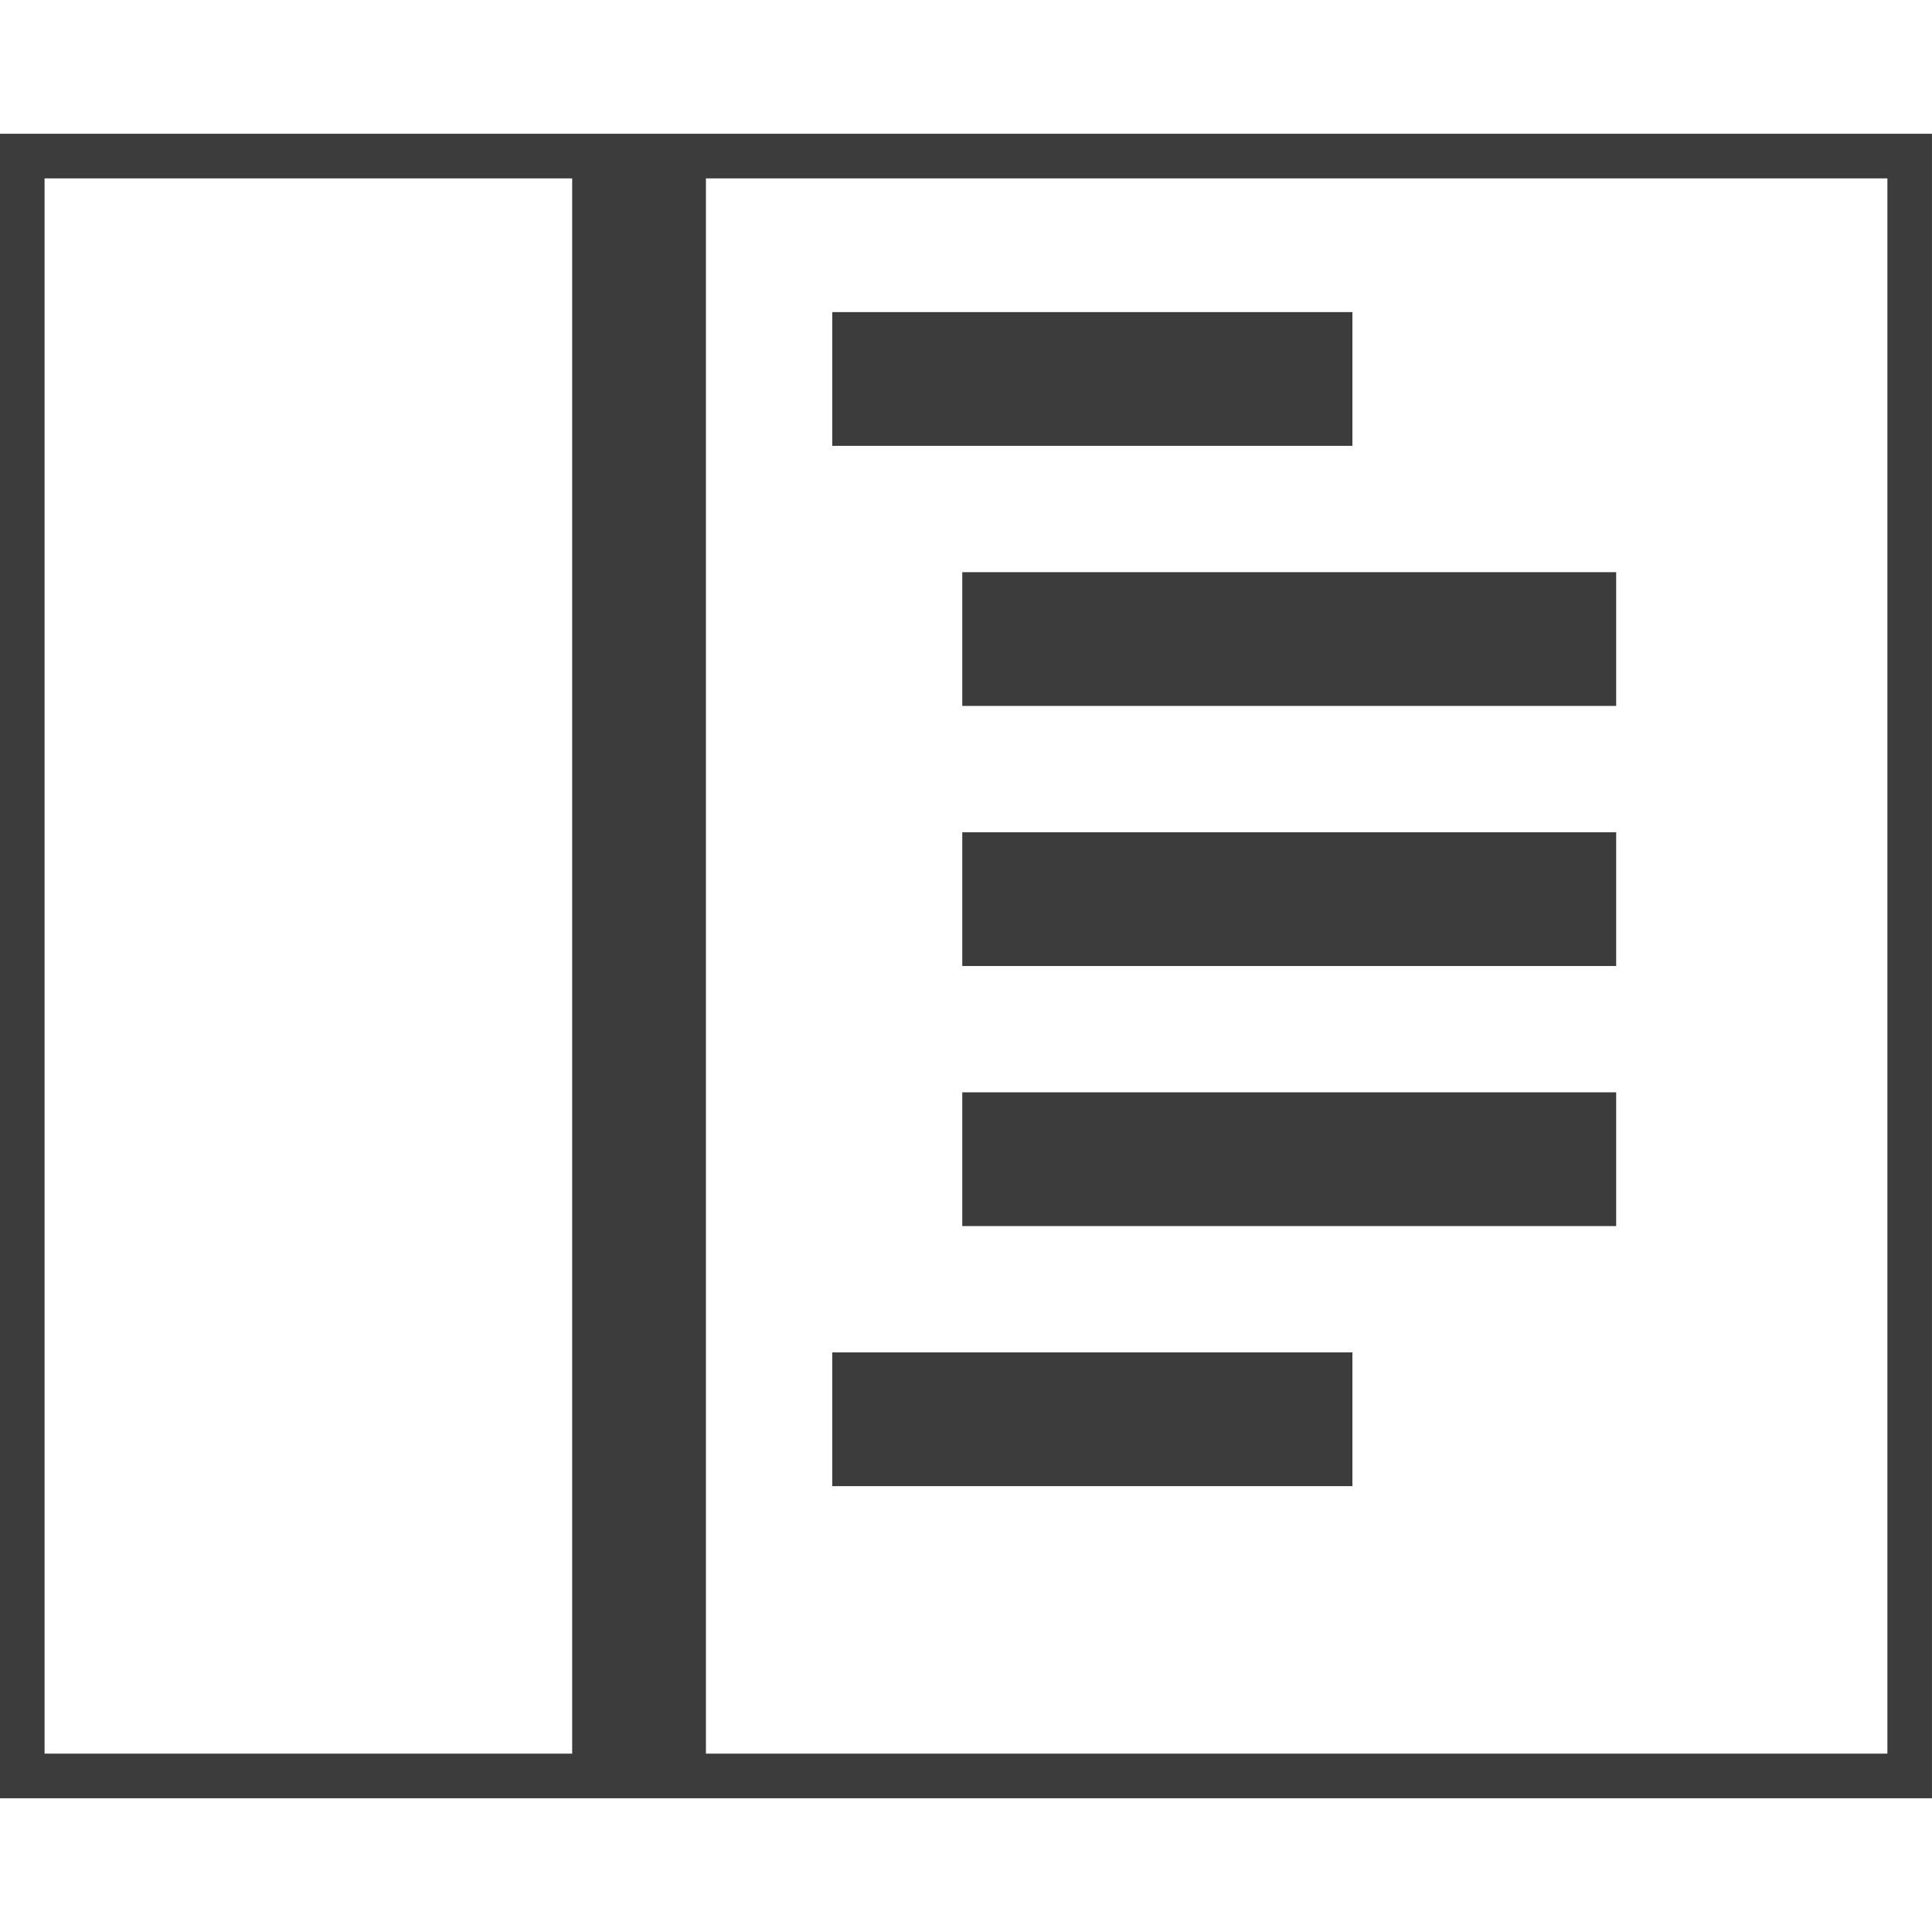
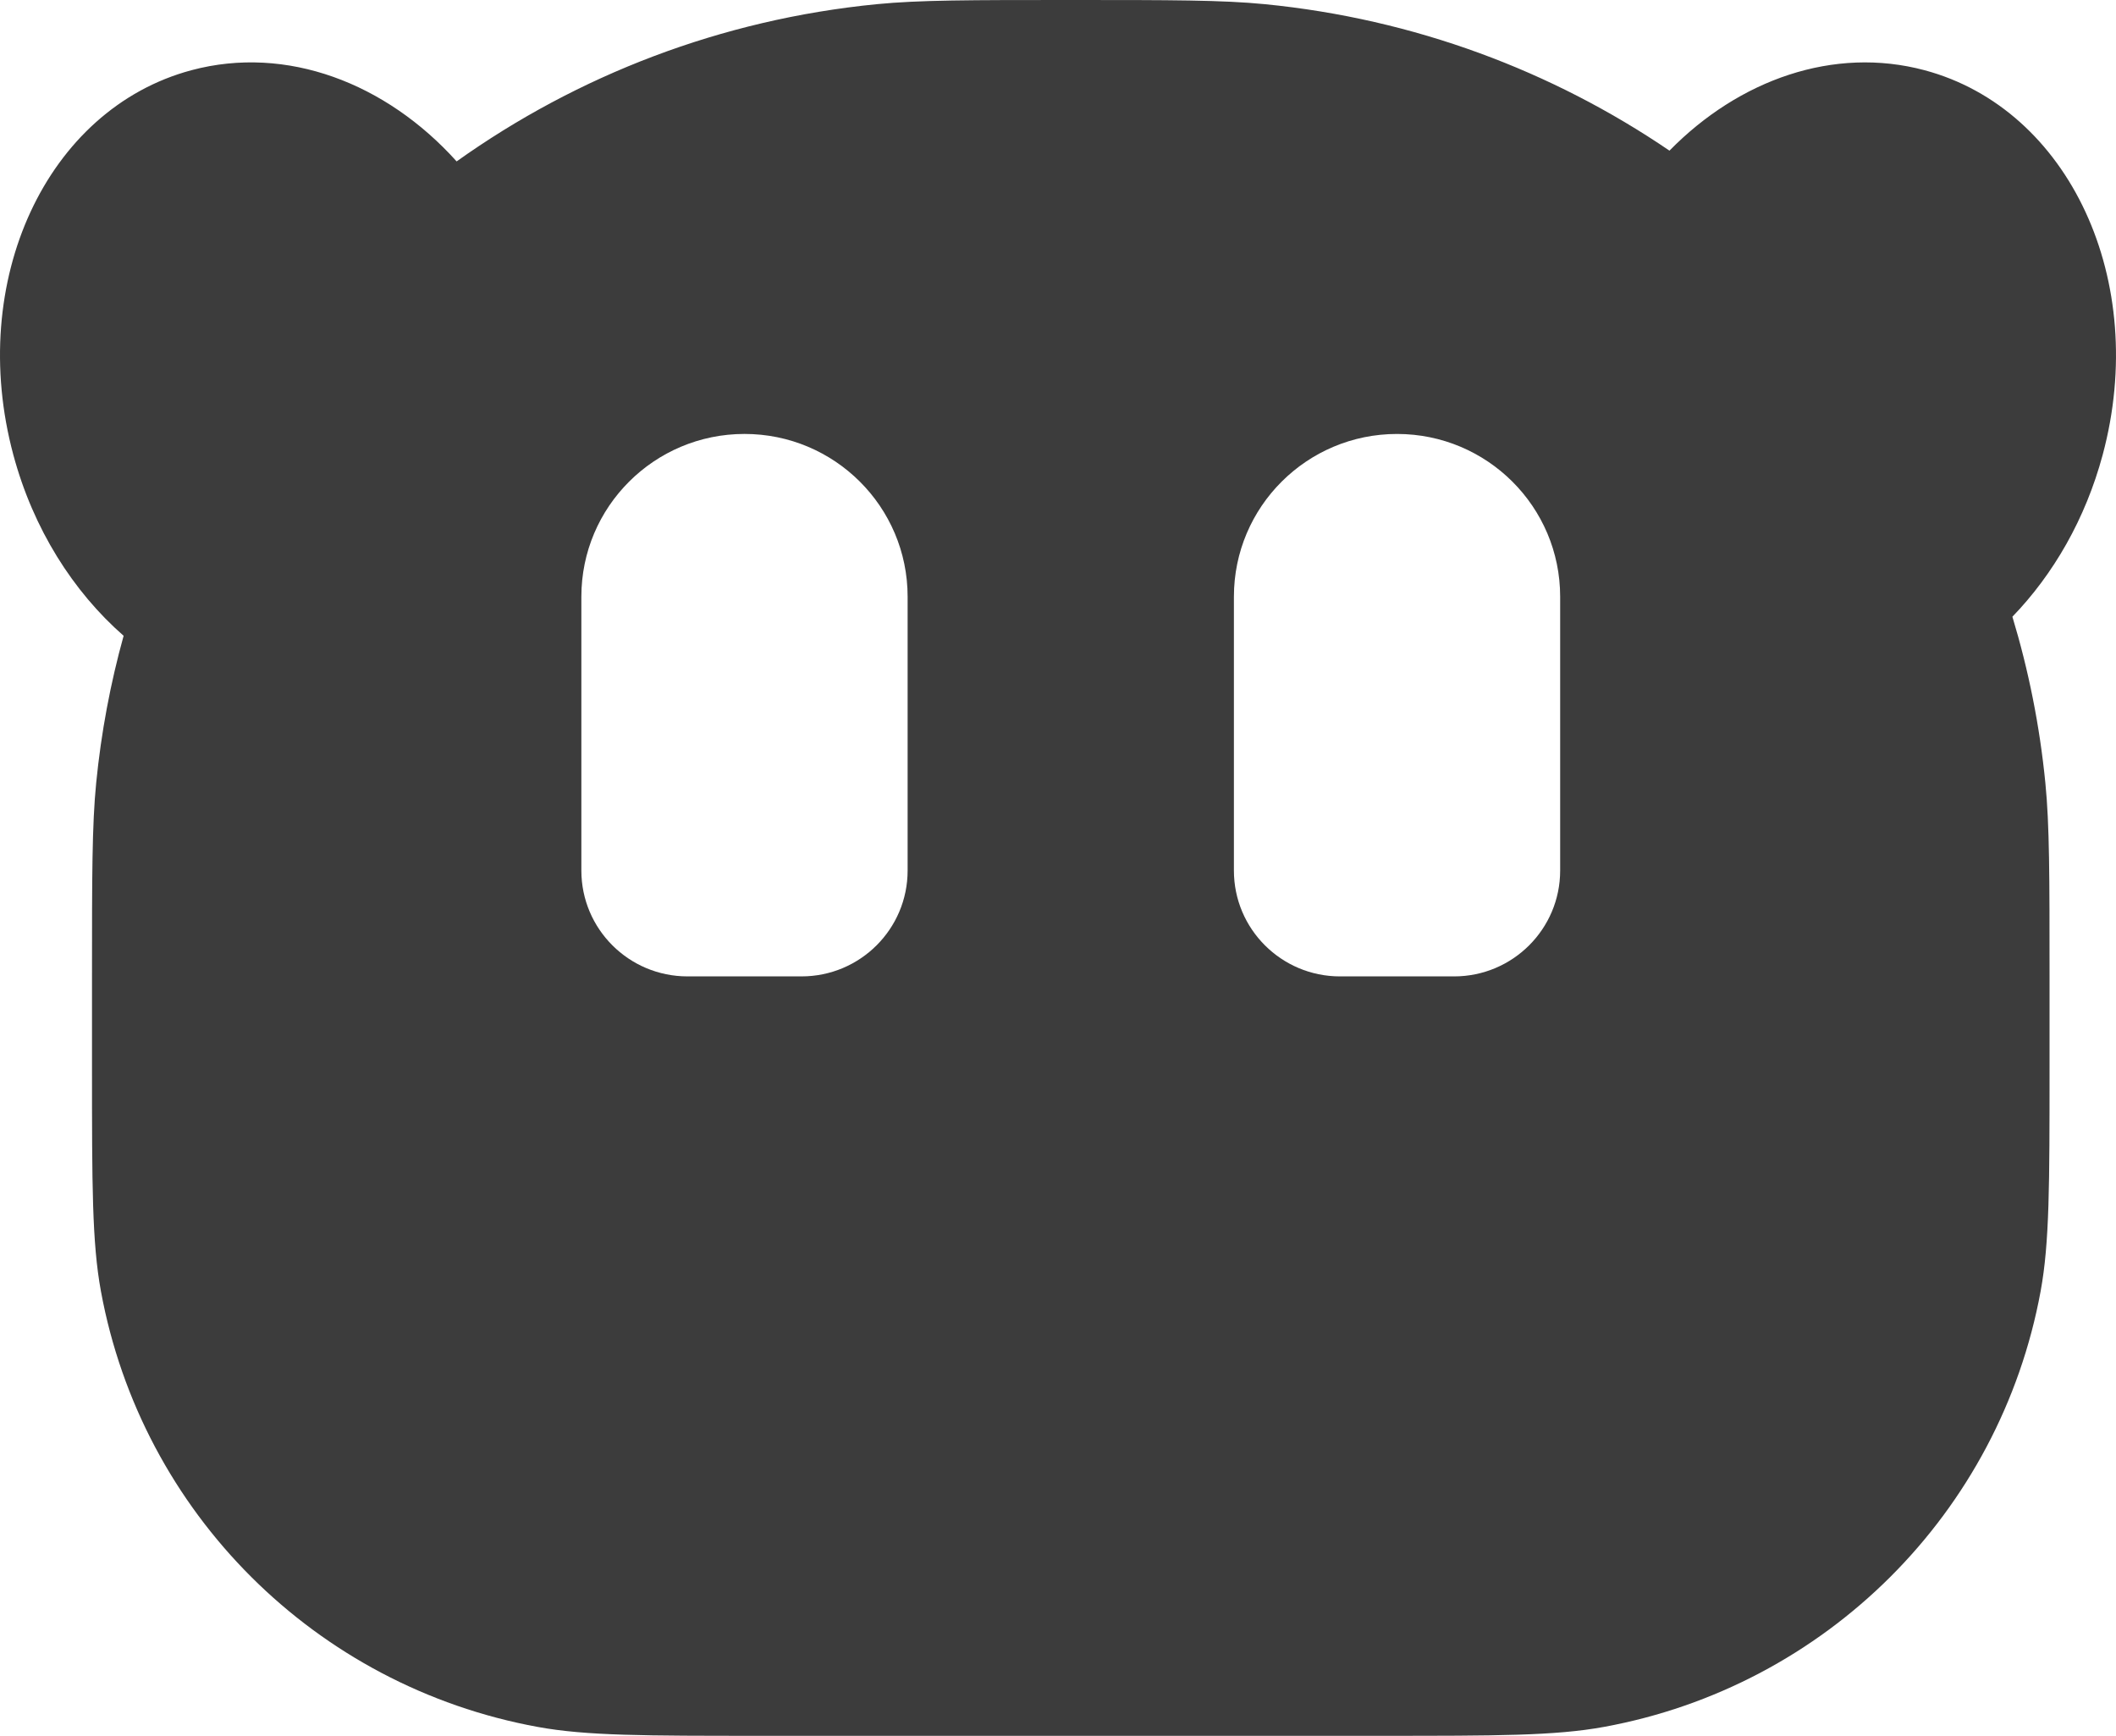
- <svg xmlns="http://www.w3.org/2000/svg" width="100%" height="100%" viewBox="0 0 260 260" version="1.1" xml:space="preserve" style="fill-rule:evenodd;clip-rule:evenodd;stroke-linejoin:round;stroke-miterlimit:1.414;">
-   <g transform="matrix(1,0,0,1,-1169,-1078)">
-     <g transform="matrix(1,0,0,1,0,999)">
-       <g transform="matrix(1,0,0,1,580,2.27374e-13)">
-         <g fill="#3C3C3C">
-           <g transform="matrix(1.06122,0,0,1.03704,-43.4898,-1044.78)">
-             <path d="M841,1317L596,1317L596,1101L841,1101L841,1317ZM601.654,1106.79L601.654,1311.21L835.346,1311.21L835.346,1106.79L601.654,1106.79Z" />
-           </g>
-           <g transform="matrix(1,0,0,1,1,-999)">
-             <rect x="665" y="1100" width="18" height="216" />
-           </g>
-           <g transform="matrix(1,0,0,1,0,-1000)">
-             <rect x="701" y="1121" width="70" height="18" />
-           </g>
-           <g transform="matrix(1,0,0,1,0,-860)">
-             <rect x="701" y="1121" width="70" height="18" />
-           </g>
-           <g transform="matrix(1.25714,0,0,1,-162.757,-965)">
-             <rect x="701" y="1121" width="70" height="18" />
-           </g>
-           <g transform="matrix(1.25714,0,0,1,-162.757,-930)">
-             <rect x="701" y="1121" width="70" height="18" />
-           </g>
-           <g transform="matrix(1.25714,0,0,1,-162.757,-895)">
-             <rect x="701" y="1121" width="70" height="18" />
-           </g>
-         </g>
-       </g>
-     </g>
-   </g>
+ <svg xmlns="http://www.w3.org/2000/svg" width="1024" height="840" viewBox="0 0 1024 840" version="1.1" xml:space="preserve" style="fill-rule:evenodd;clip-rule:evenodd;stroke-linejoin:round;stroke-miterlimit:1.414;">
+   <path d="M518.182 0C567.057 0 591.494 5.43465e-05 612.079 2.022C684.333 9.121 751.132 34.267 807.91 72.902C841.62 38.525 887.454 22.247 931.331 33.976C1001.52 52.737 1040.12 136.058 1017.56 220.079C1009.21 251.138 993.678 277.943 973.864 298.449C981.676 324.27 987.08 351.15 989.813 378.834C991.84 399.367 991.841 423.745 991.841 472.5V516.923C991.841 573.211 991.84 601.354 987.53 624.817C967.822 732.096 883.67 816.041 776.13 835.701C752.609 840.001 724.396 840.001 667.971 840.001H368.391C311.966 840.001 283.754 840.001 260.233 835.701C152.692 816.041 68.54 732.096 48.833 624.817C44.523 601.354 44.523 573.211 44.523 516.923V472.5C44.523 423.745 44.523 399.367 46.55 378.834C48.96 354.431 53.444 330.652 59.823 307.673C35.403 286.292 16.103 256.033 6.444 220.073C-16.124 136.052 22.48 52.731 92.669 33.97C138.707 21.664 186.897 40.191 220.979 78.107C279.334 36.527 348.835 9.435 424.285 2.022C444.869 4.14715e-05 469.307 0 518.182 0ZM676.068 210.001C632.47 210.001 597.126 245.259 597.126 288.751V421.282C597.126 449.569 620.113 472.501 648.471 472.501H703.667C732.023 472.501 755.012 449.569 755.012 421.282V288.751C755.012 245.259 719.668 210.001 676.068 210.001ZM360.285 209.994C316.686 209.994 281.342 245.252 281.341 288.744V421.275C281.341 449.562 304.33 472.495 332.687 472.495H387.883C416.24 472.495 439.227 449.562 439.227 421.275V288.744C439.227 245.252 403.884 209.994 360.285 209.994Z" fill="#3C3C3C" />
</svg>
